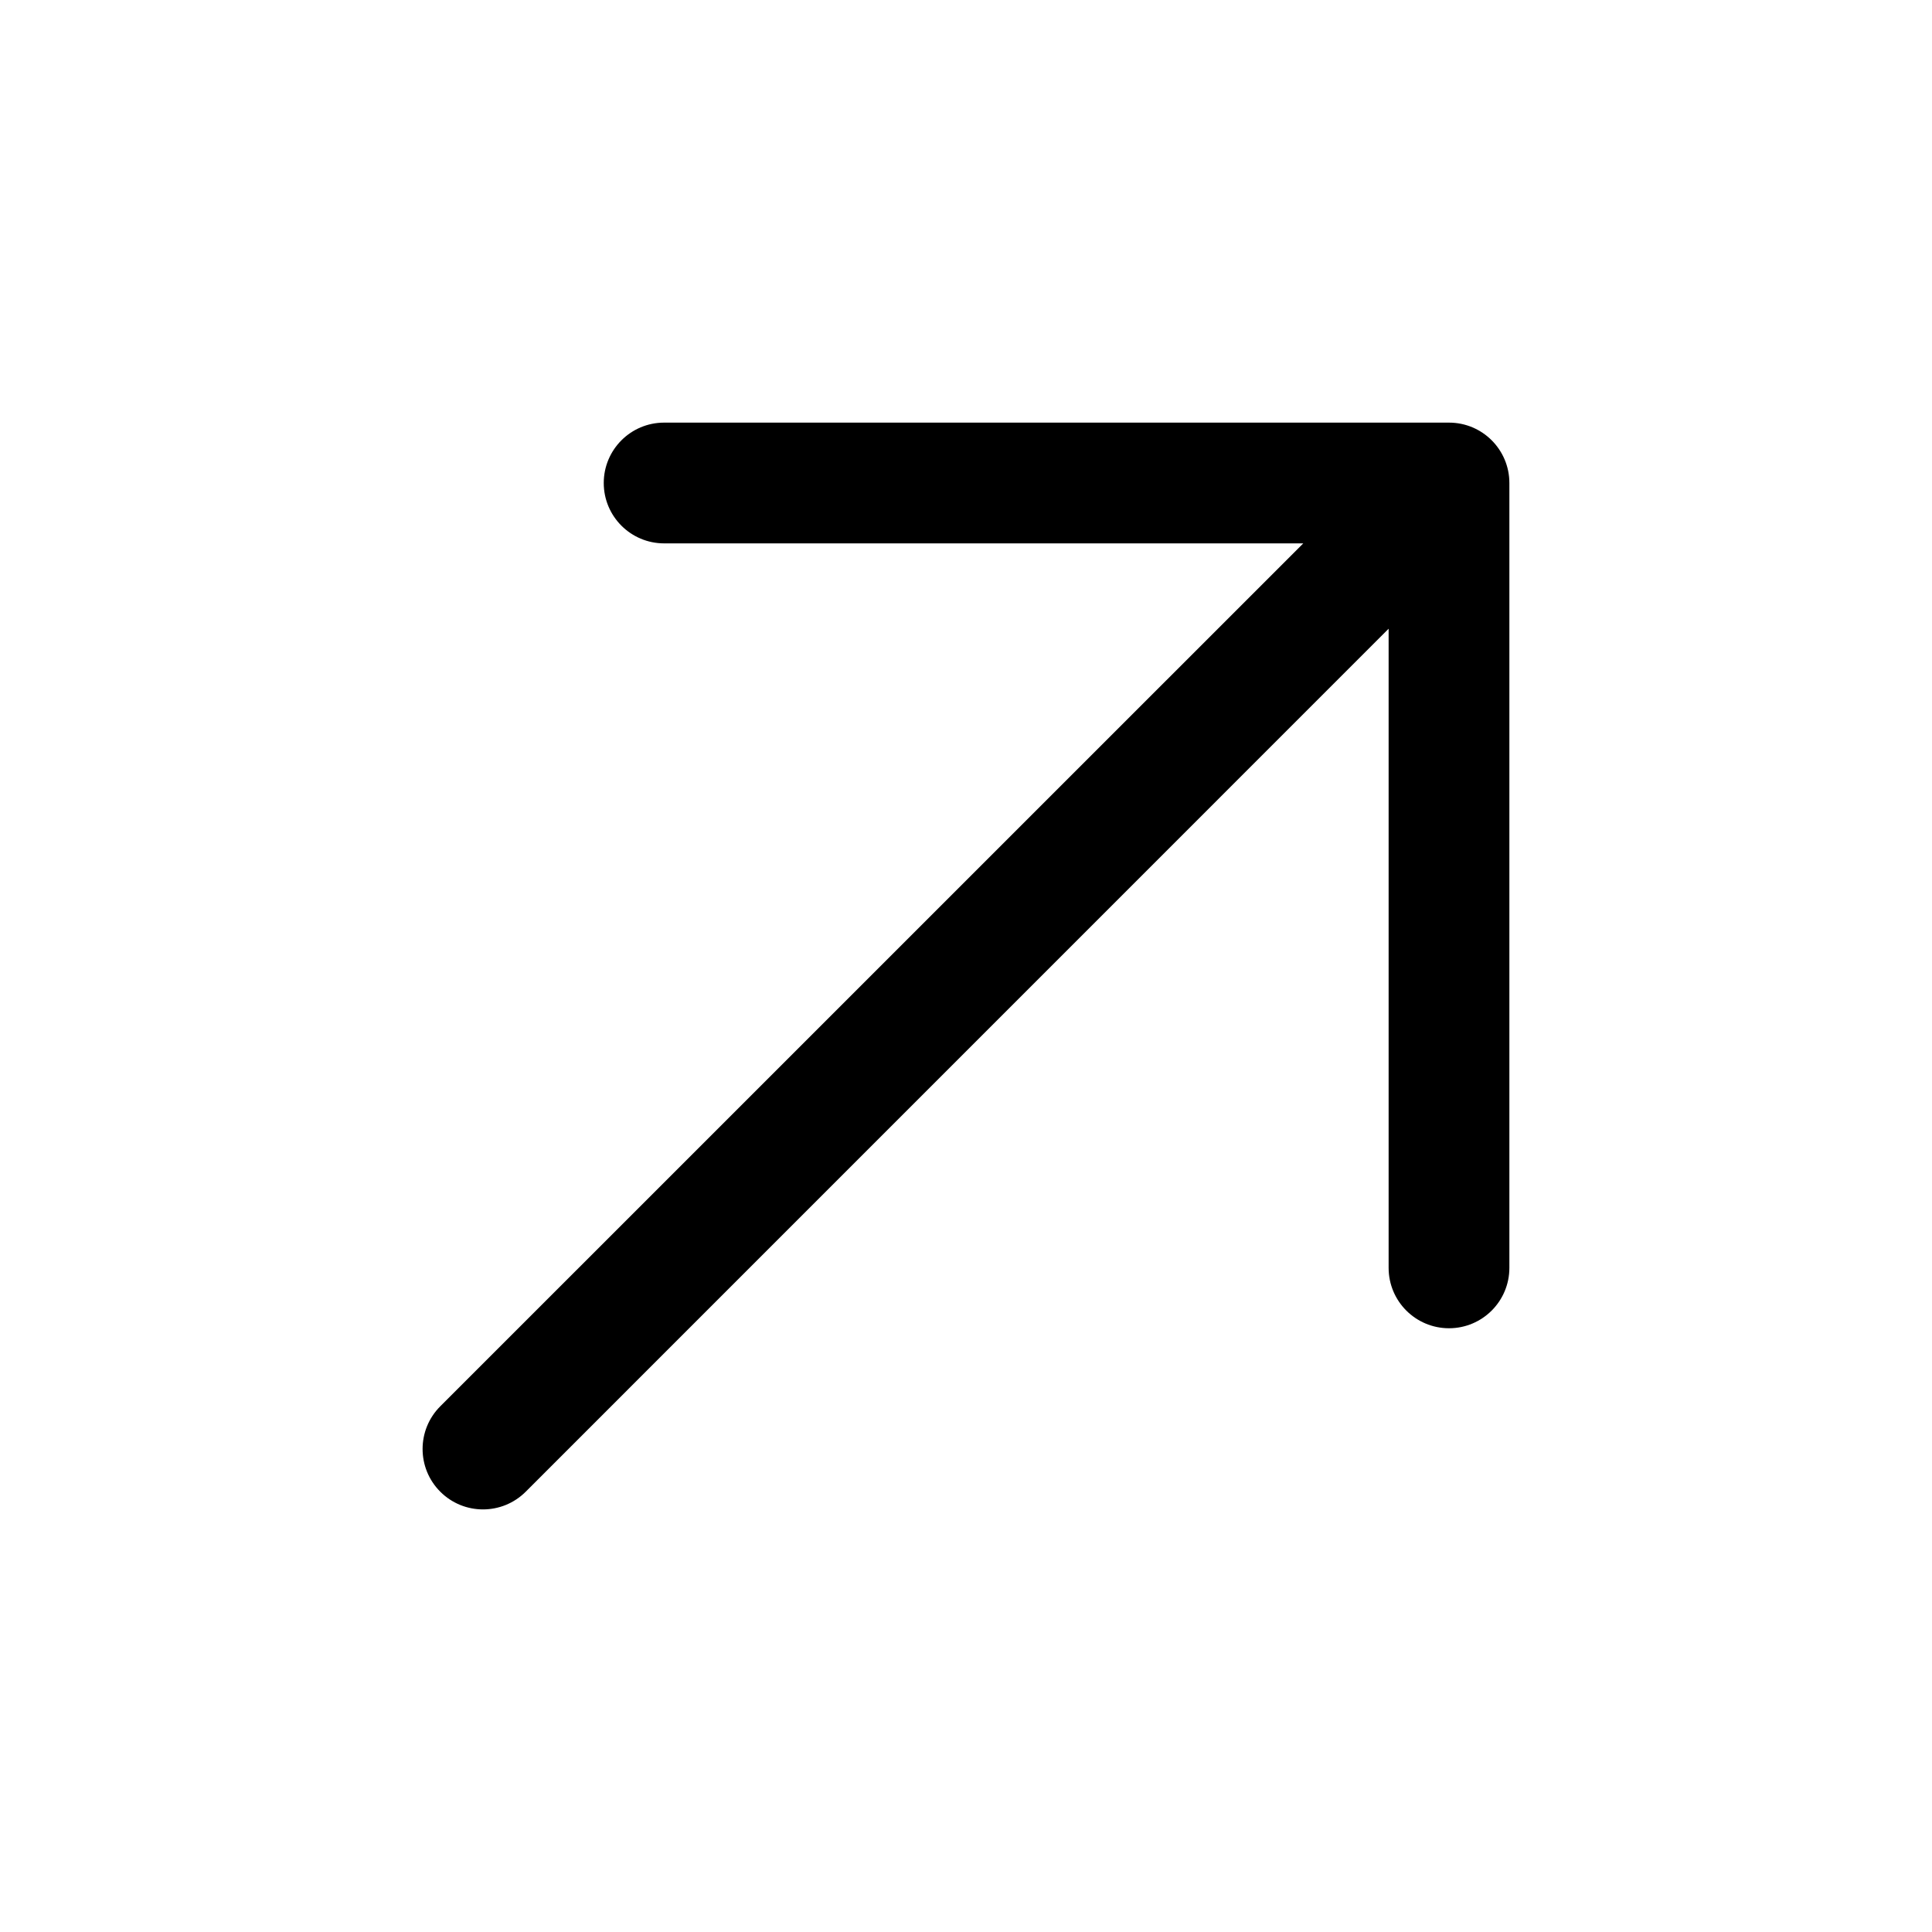
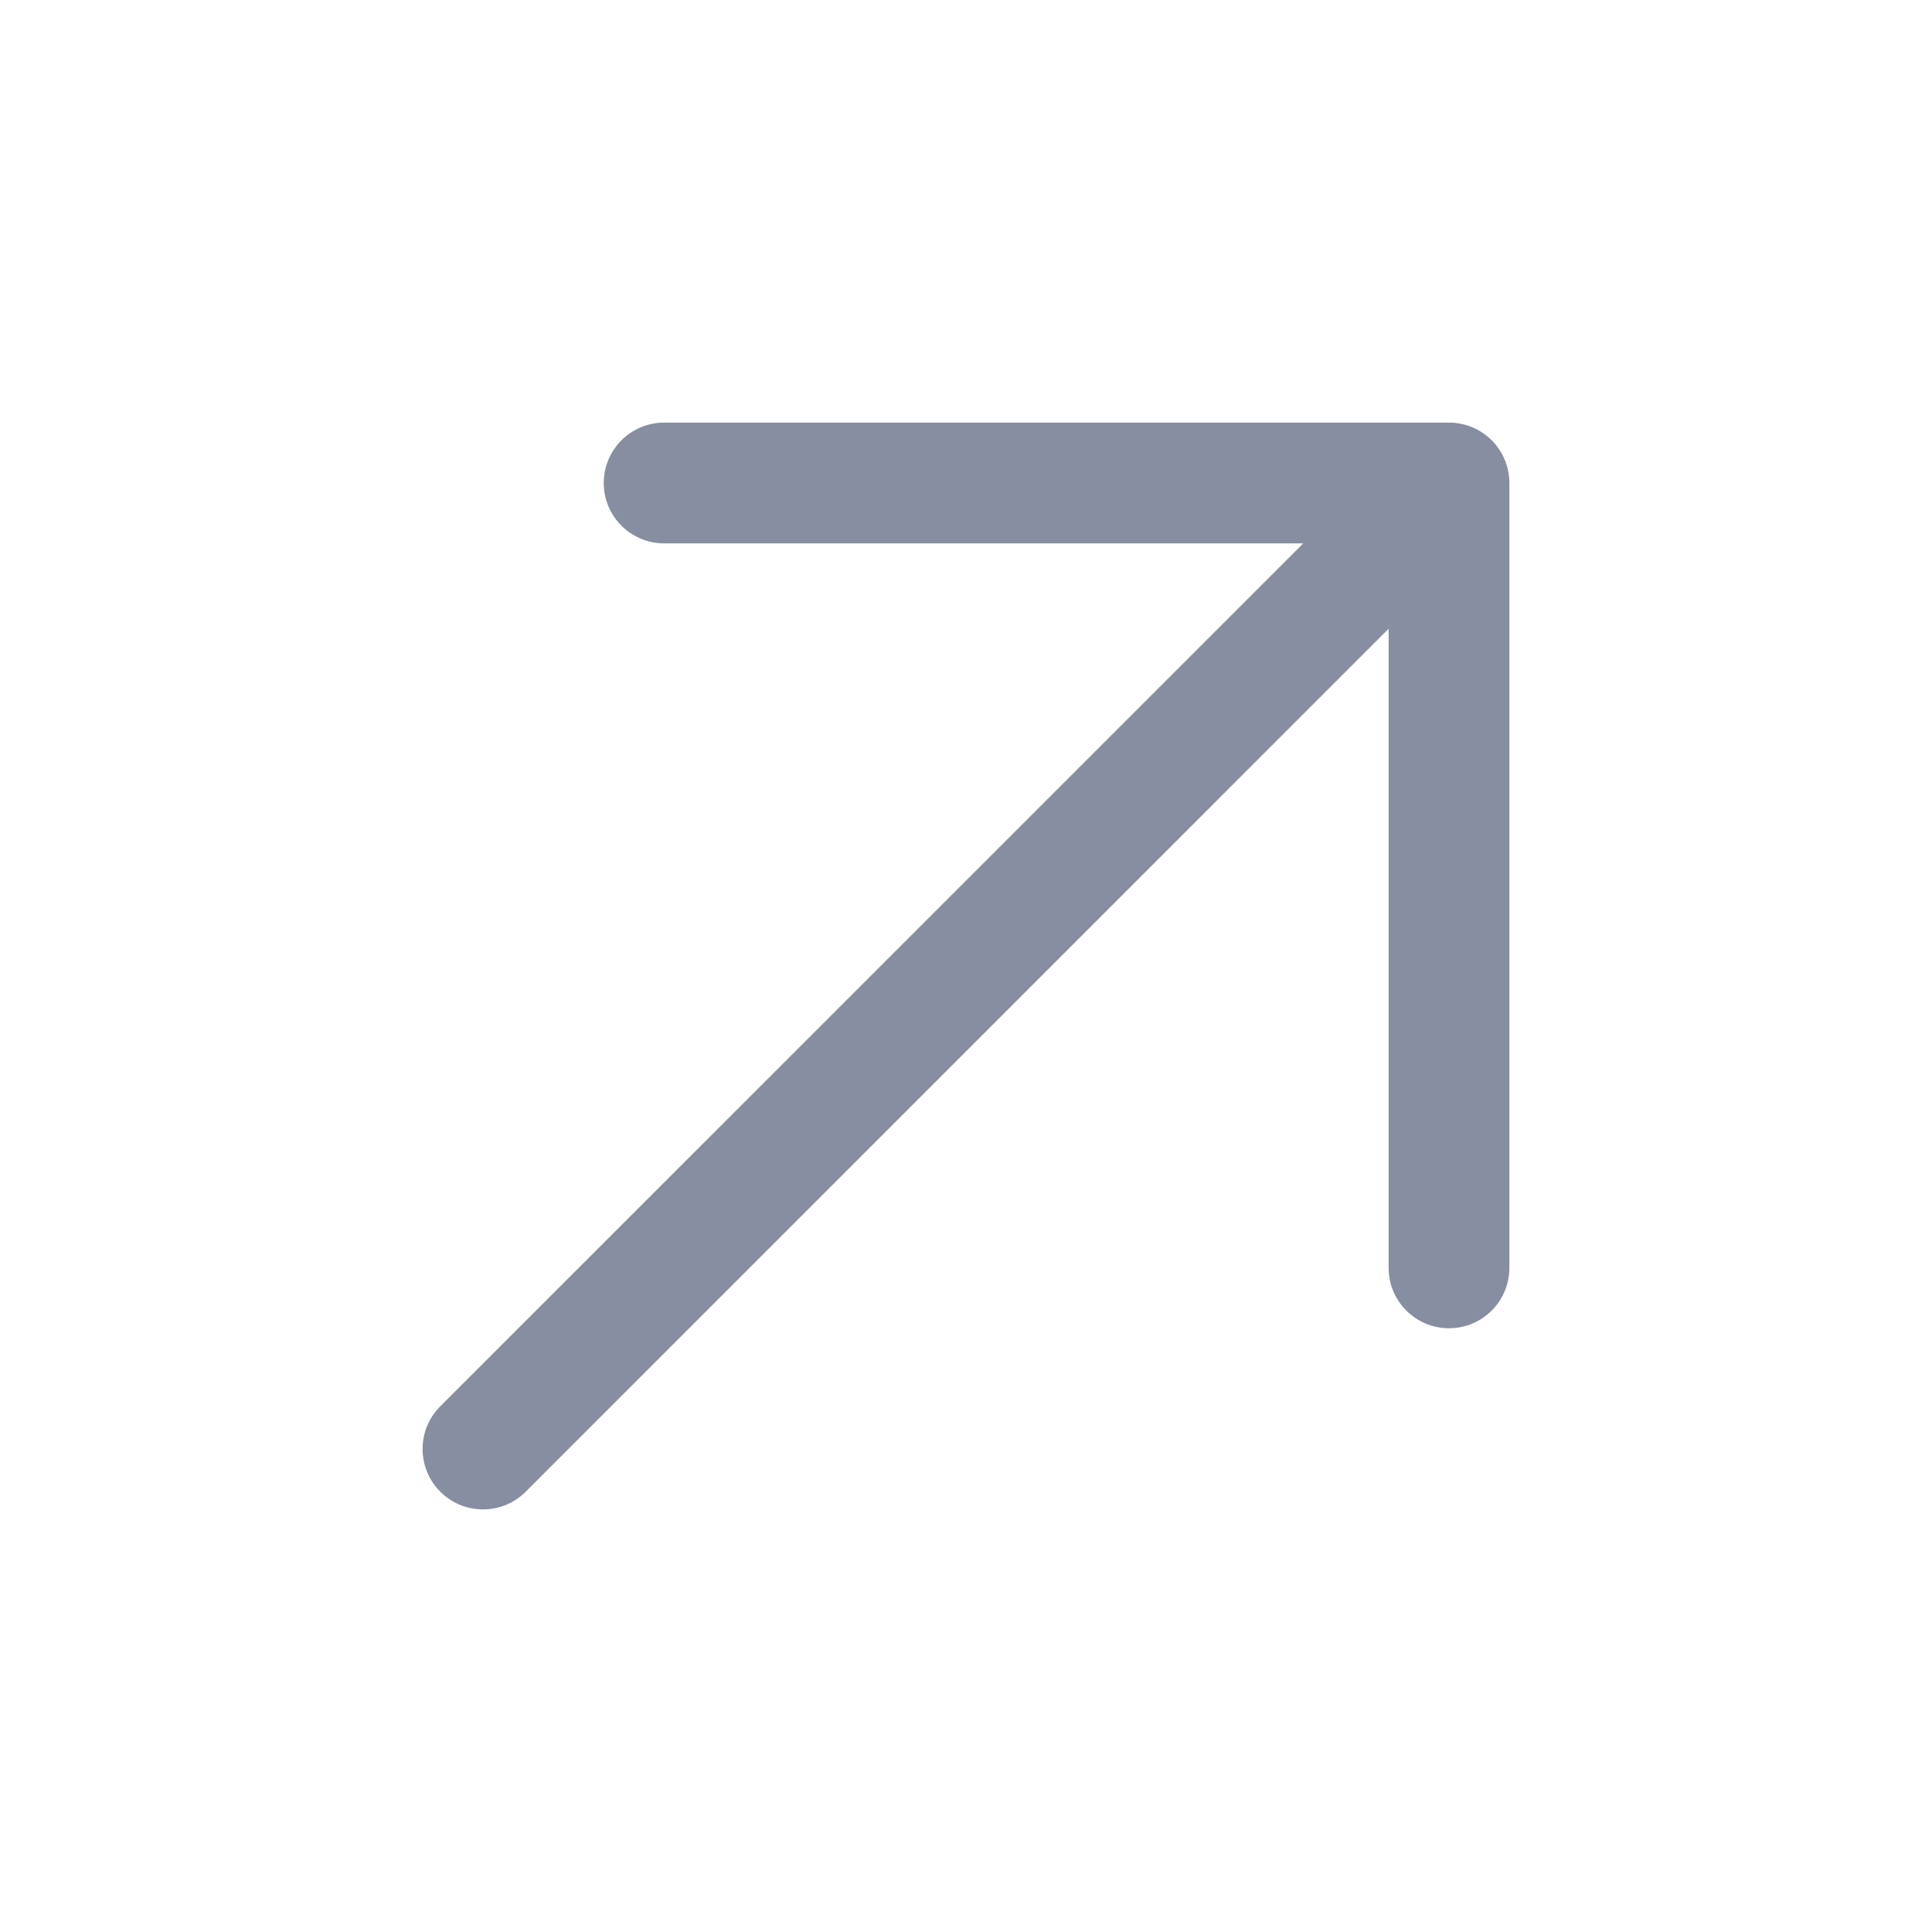
- <svg xmlns="http://www.w3.org/2000/svg" width="32" height="32" fill="#000000" viewBox="0 0 256 256">
+ <svg xmlns="http://www.w3.org/2000/svg" width="32" height="32" fill="#878EA1" viewBox="0 0 256 256">
  <path d="M200,64V168a8,8,0,0,1-16,0V83.31L69.66,197.66a8,8,0,0,1-11.32-11.32L172.69,72H88a8,8,0,0,1,0-16H192A8,8,0,0,1,200,64Z" />
</svg>
